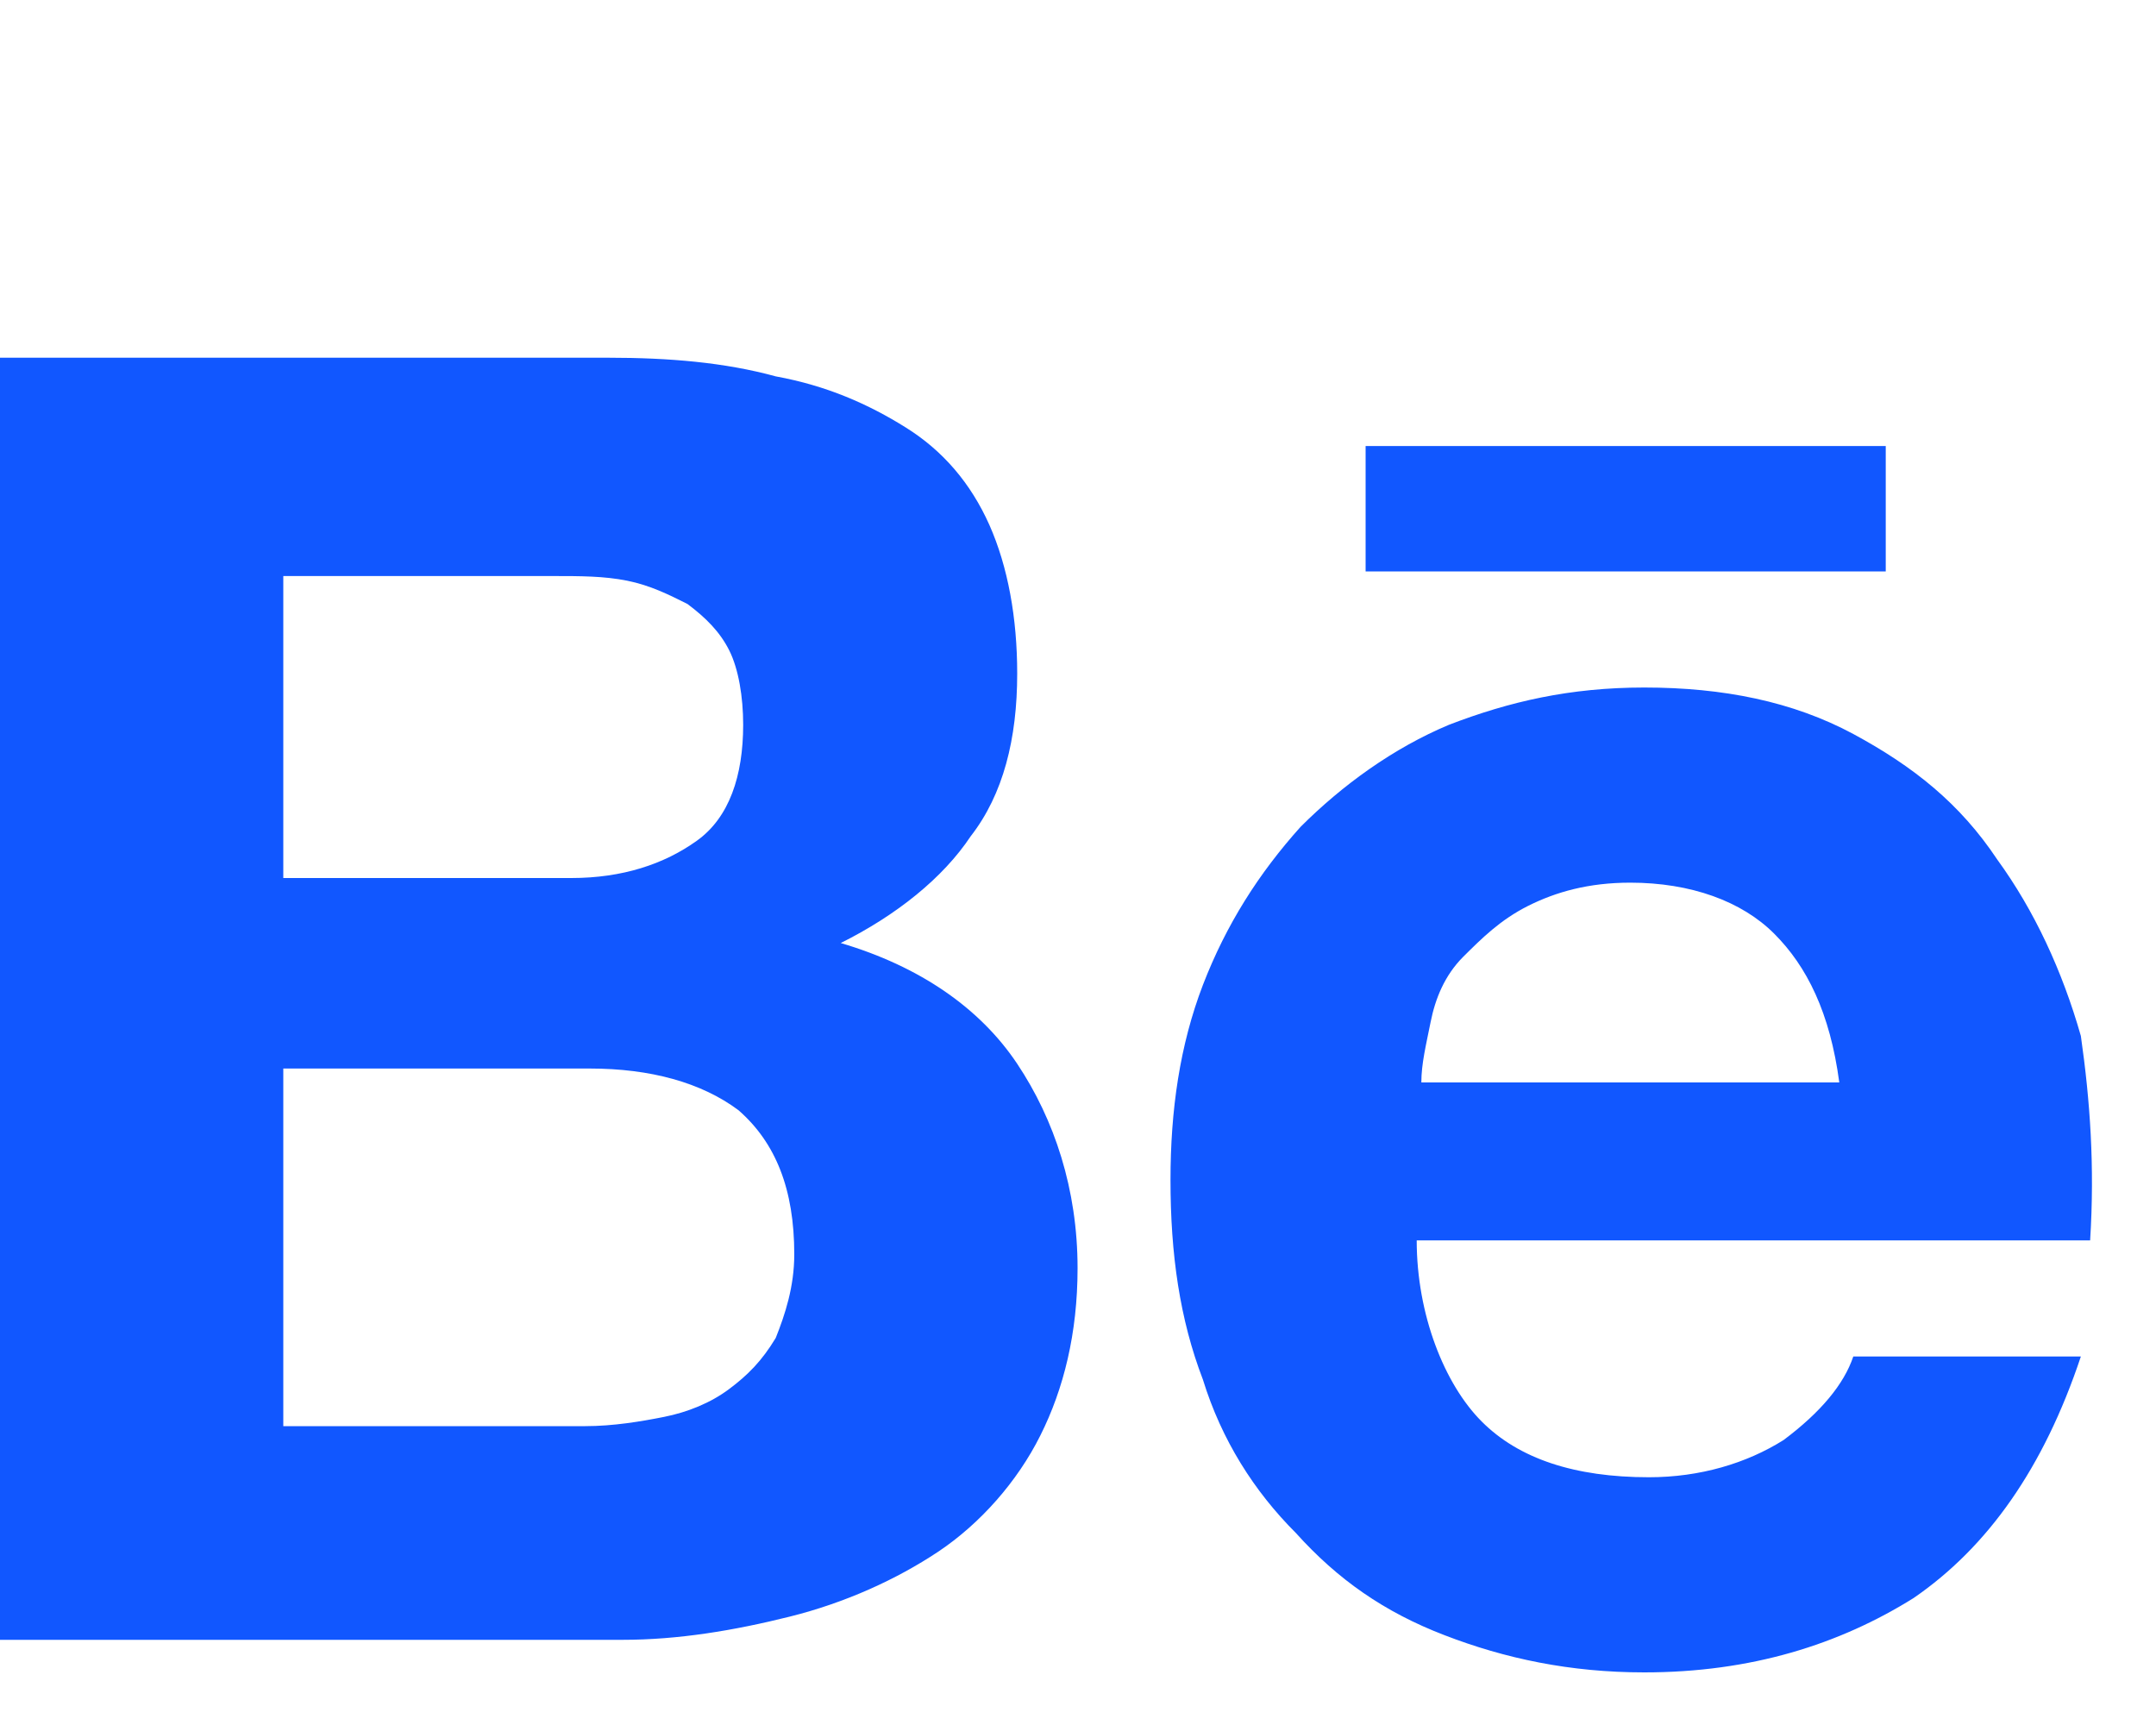
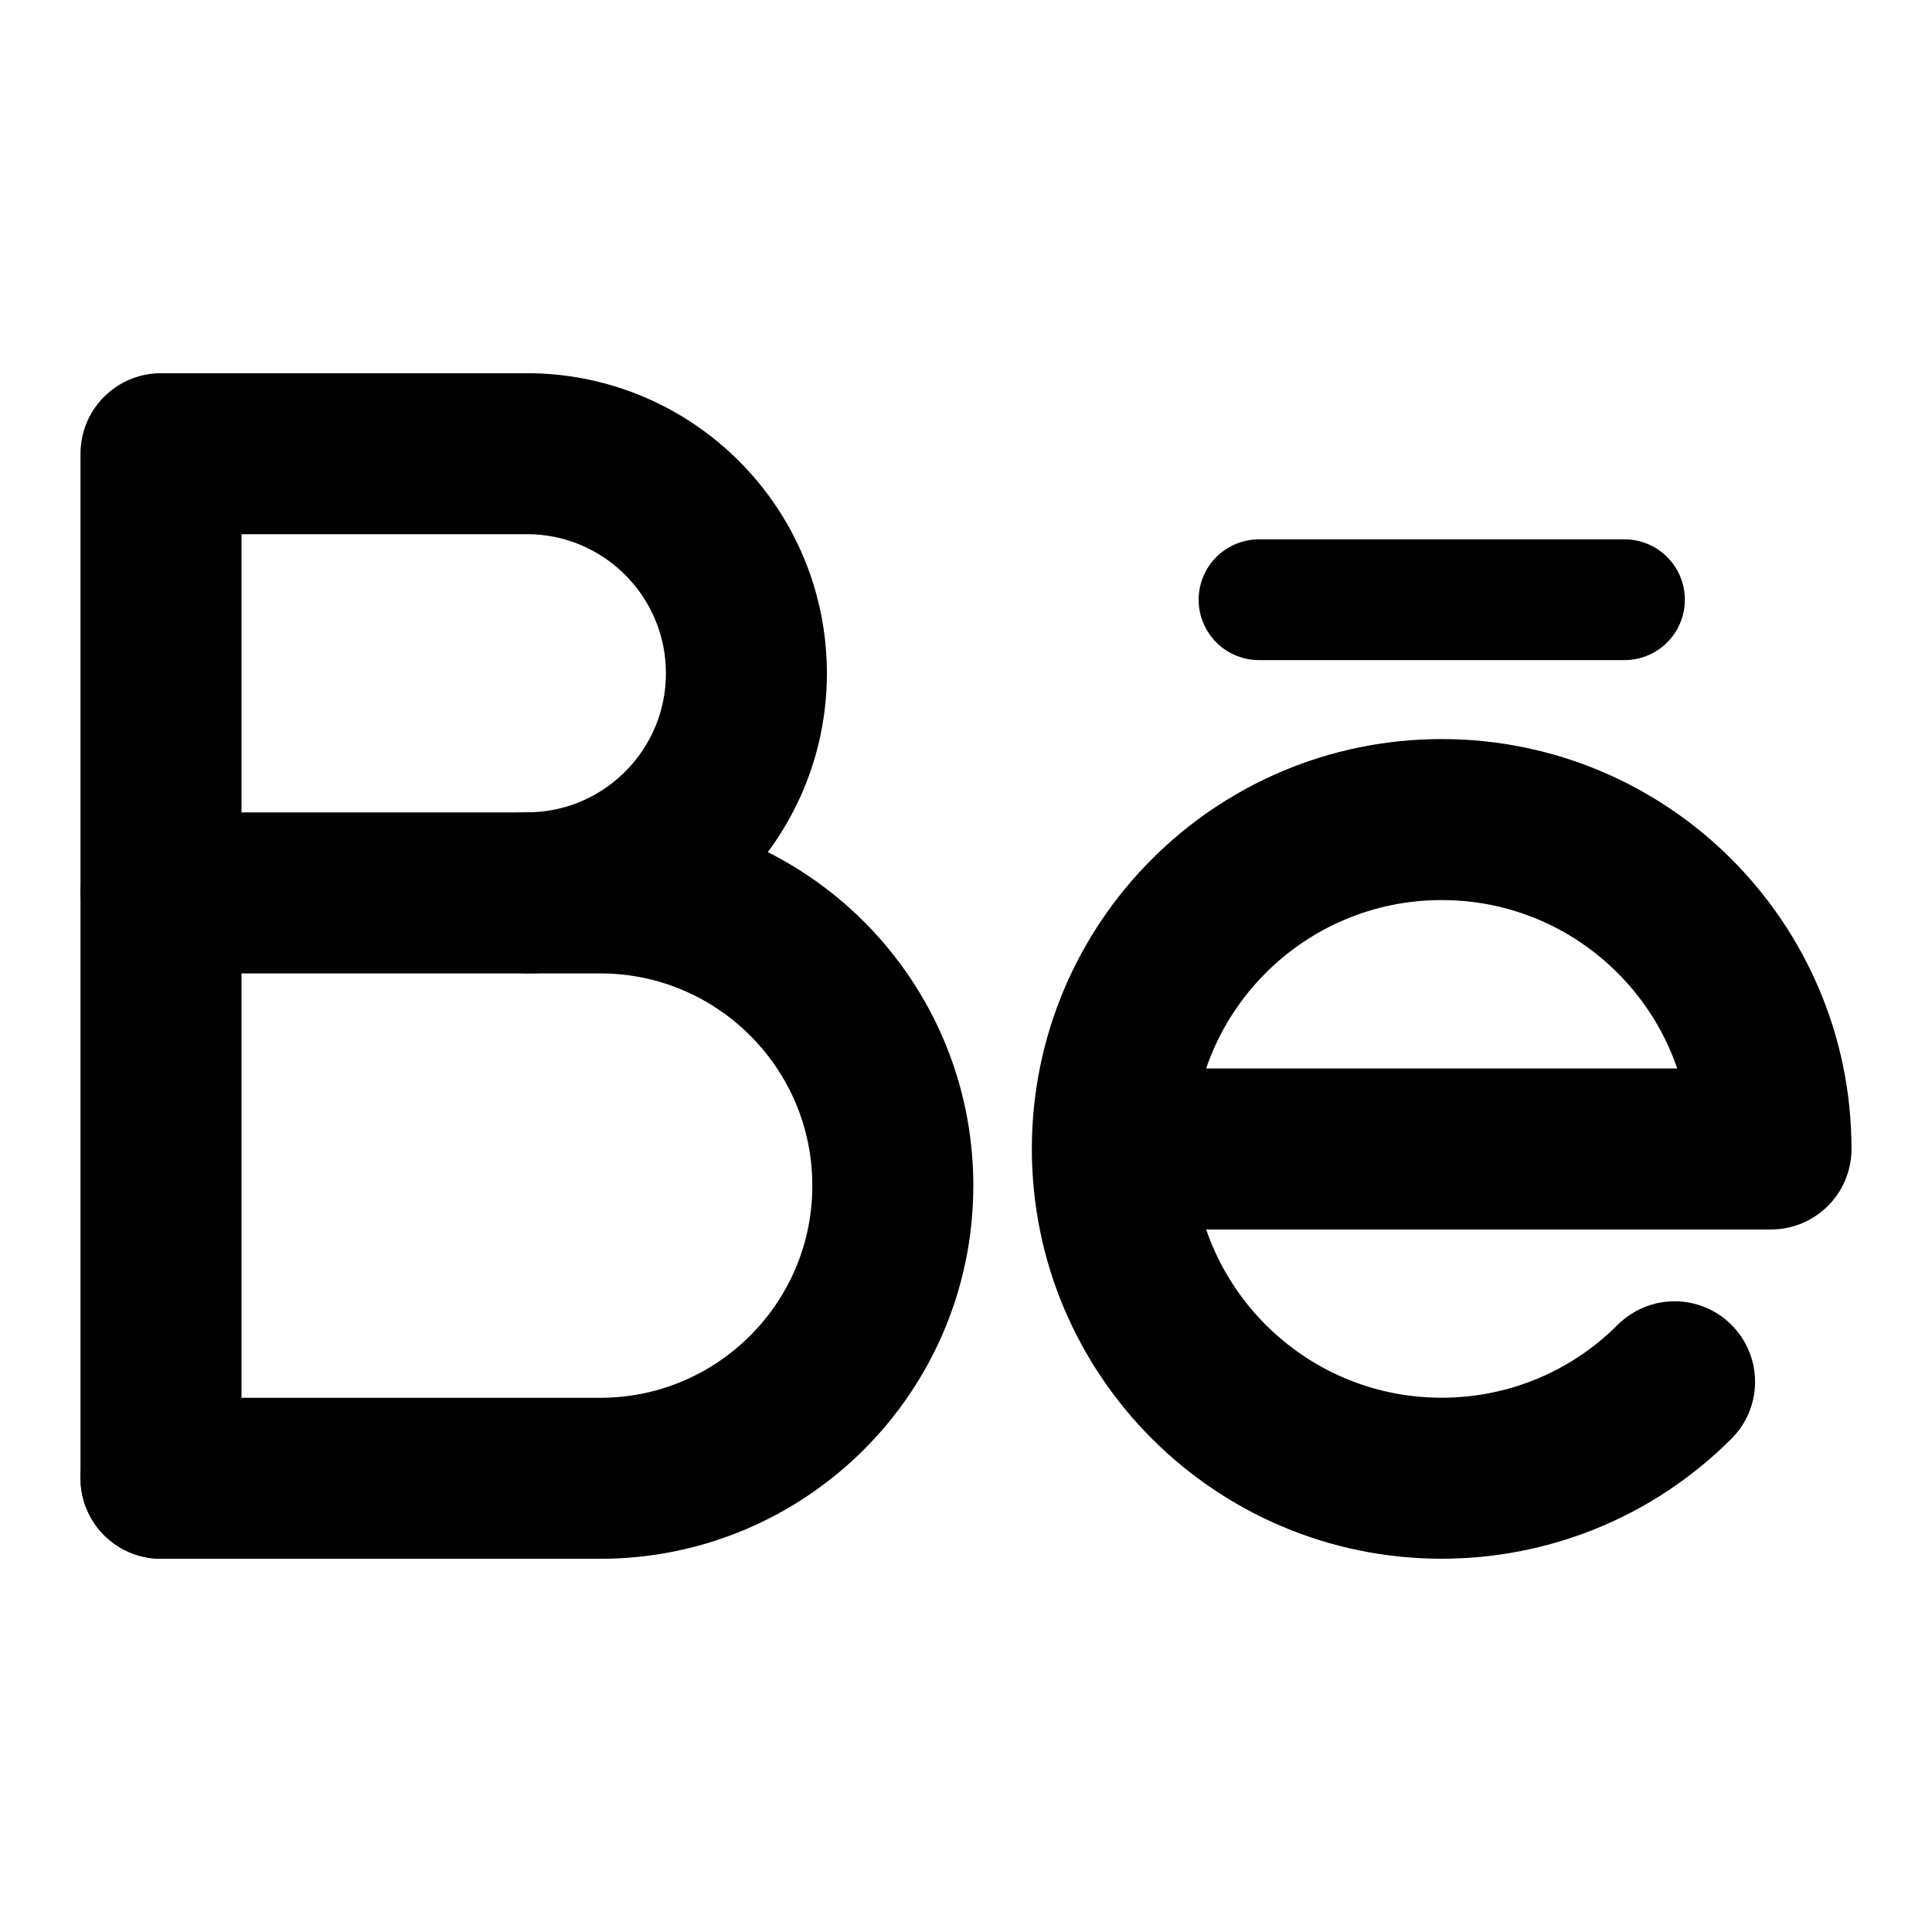
- <svg xmlns="http://www.w3.org/2000/svg" width="20" height="16" viewBox="0 0 20 16" fill="none">
-   <path d="M5.644 3.318C6.205 3.318 6.722 3.361 7.196 3.491C7.669 3.577 8.057 3.749 8.402 3.965C8.747 4.18 9.005 4.482 9.178 4.869C9.35 5.257 9.436 5.731 9.436 6.248C9.436 6.851 9.307 7.368 9.005 7.756C8.747 8.144 8.316 8.489 7.799 8.747C8.531 8.963 9.091 9.35 9.436 9.867C9.781 10.384 9.996 11.031 9.996 11.763C9.996 12.367 9.867 12.883 9.651 13.314C9.436 13.745 9.091 14.133 8.704 14.392C8.316 14.65 7.842 14.866 7.325 14.995C6.808 15.124 6.291 15.21 5.774 15.21H0V3.318H5.644ZM5.3 8.144C5.774 8.144 6.161 8.015 6.463 7.799C6.765 7.584 6.894 7.196 6.894 6.722C6.894 6.464 6.851 6.205 6.765 6.033C6.678 5.86 6.549 5.731 6.377 5.602C6.205 5.516 6.032 5.429 5.817 5.386C5.601 5.343 5.386 5.343 5.127 5.343H2.628V8.144H5.3ZM5.429 13.228C5.687 13.228 5.946 13.185 6.161 13.142C6.377 13.099 6.592 13.013 6.765 12.883C6.937 12.754 7.066 12.625 7.196 12.41C7.282 12.194 7.368 11.936 7.368 11.634C7.368 11.031 7.196 10.6 6.851 10.298C6.506 10.04 6.032 9.911 5.472 9.911H2.628V13.228H5.429ZM13.745 13.185C14.089 13.53 14.607 13.702 15.296 13.702C15.77 13.702 16.201 13.573 16.545 13.357C16.89 13.099 17.105 12.84 17.192 12.582H19.303C18.958 13.616 18.441 14.348 17.752 14.822C17.062 15.253 16.244 15.512 15.253 15.512C14.563 15.512 13.96 15.383 13.4 15.167C12.84 14.952 12.409 14.65 12.021 14.219C11.633 13.831 11.332 13.357 11.159 12.797C10.944 12.237 10.858 11.634 10.858 10.945C10.858 10.298 10.944 9.695 11.159 9.135C11.375 8.575 11.677 8.101 12.064 7.67C12.452 7.282 12.926 6.938 13.443 6.722C14.003 6.507 14.563 6.377 15.253 6.377C15.985 6.377 16.632 6.507 17.192 6.808C17.752 7.11 18.183 7.455 18.527 7.972C18.872 8.446 19.131 9.006 19.303 9.609C19.389 10.212 19.432 10.815 19.389 11.505H13.142C13.142 12.194 13.4 12.84 13.745 13.185ZM16.459 8.661C16.158 8.359 15.684 8.187 15.123 8.187C14.736 8.187 14.434 8.273 14.176 8.402C13.917 8.532 13.745 8.704 13.572 8.876C13.4 9.049 13.314 9.264 13.271 9.48C13.228 9.695 13.185 9.867 13.185 10.04H17.062C16.976 9.393 16.761 8.963 16.459 8.661ZM12.668 4.137H17.493V5.3H12.668V4.137Z" fill="#1157FF" />
+ <svg xmlns="http://www.w3.org/2000/svg" width="24" height="24" viewBox="0 0 24 24" fill="none">
+   <path d="M6.545 11.091C8.051 11.091 9.272 9.87 9.272 8.364C9.272 6.858 8.052 5.636 6.545 5.636H2V18.363" stroke="black" stroke-width="2" stroke-linecap="round" stroke-linejoin="round" />
+   <path d="M2 18.364H7.455C9.463 18.364 11.091 16.736 11.091 14.728C11.091 12.72 9.463 11.092 7.455 11.092H2" stroke="black" stroke-width="2" stroke-linecap="round" stroke-linejoin="round" />
+   <path d="M15.64 7.45H20.18" stroke="black" stroke-width="1.5" stroke-linecap="round" stroke-linejoin="round" />
+   <path d="M20.802 17.165C20.003 17.964 18.956 18.363 17.909 18.363C15.65 18.363 13.818 16.531 13.818 14.272C13.818 12.013 15.65 10.181 17.909 10.181C20.168 10.181 22 12.013 22 14.273H13.818" stroke="black" stroke-width="2" stroke-linecap="round" stroke-linejoin="round" />
</svg>
